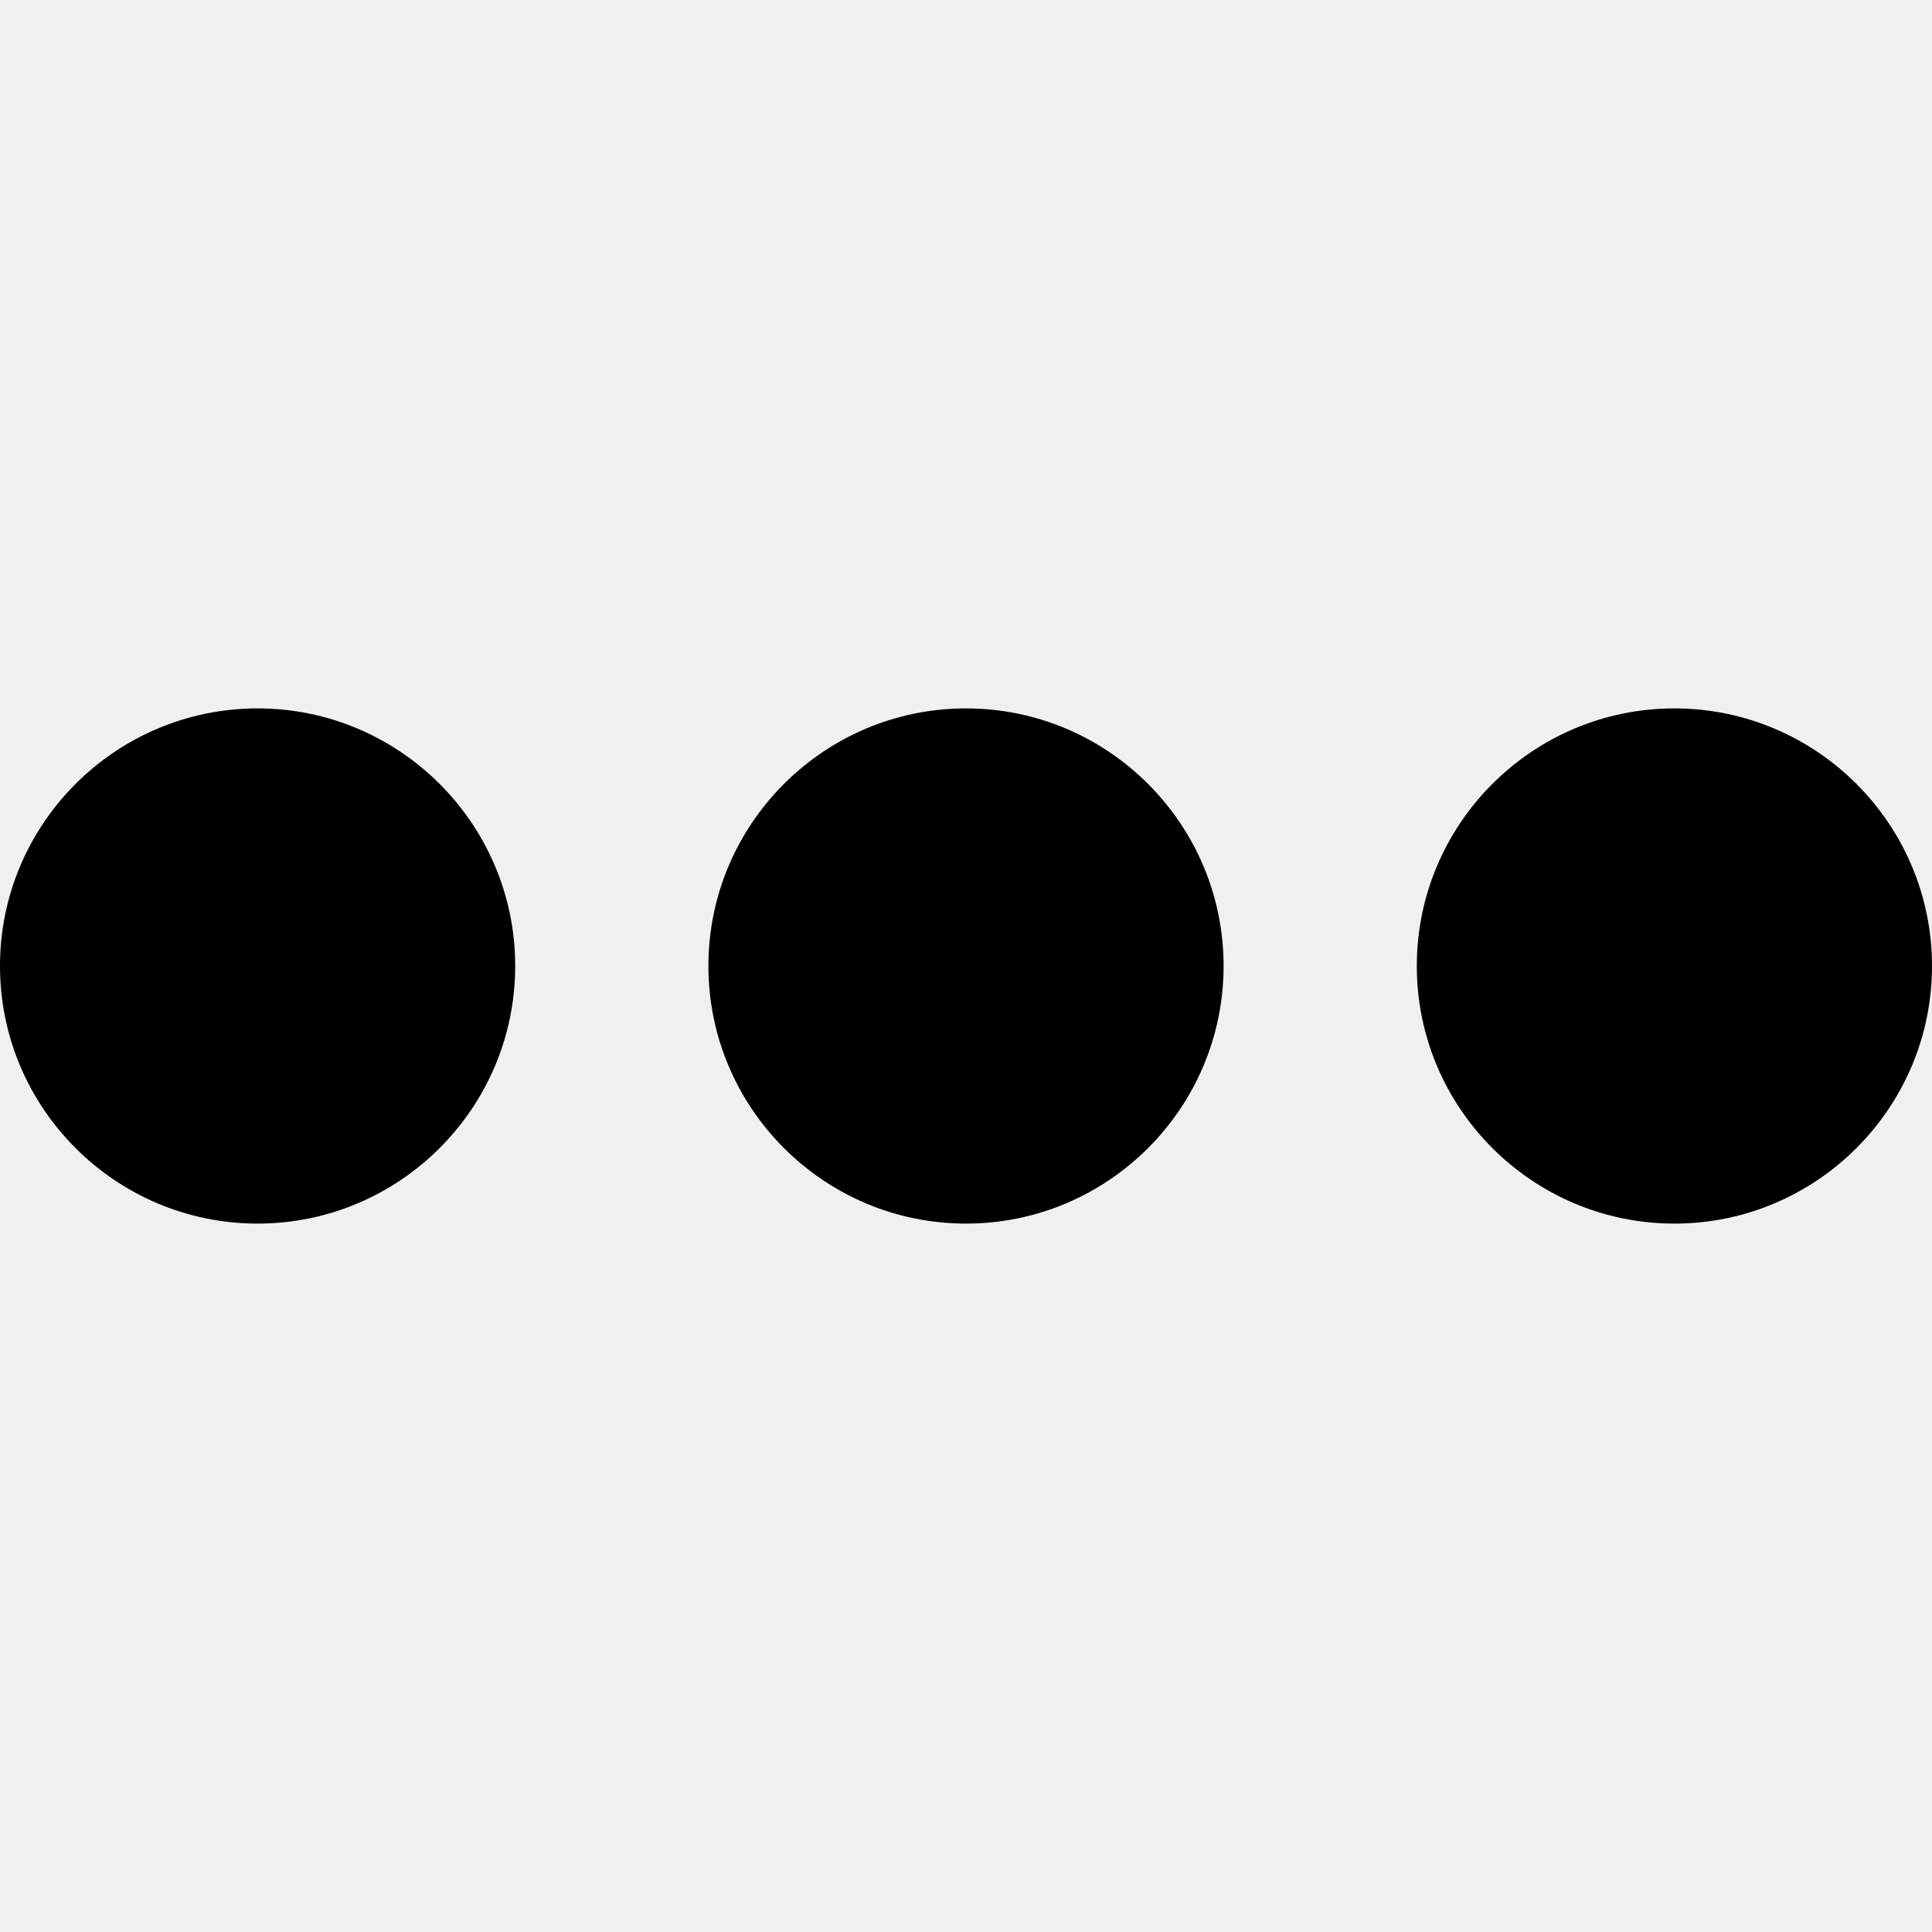
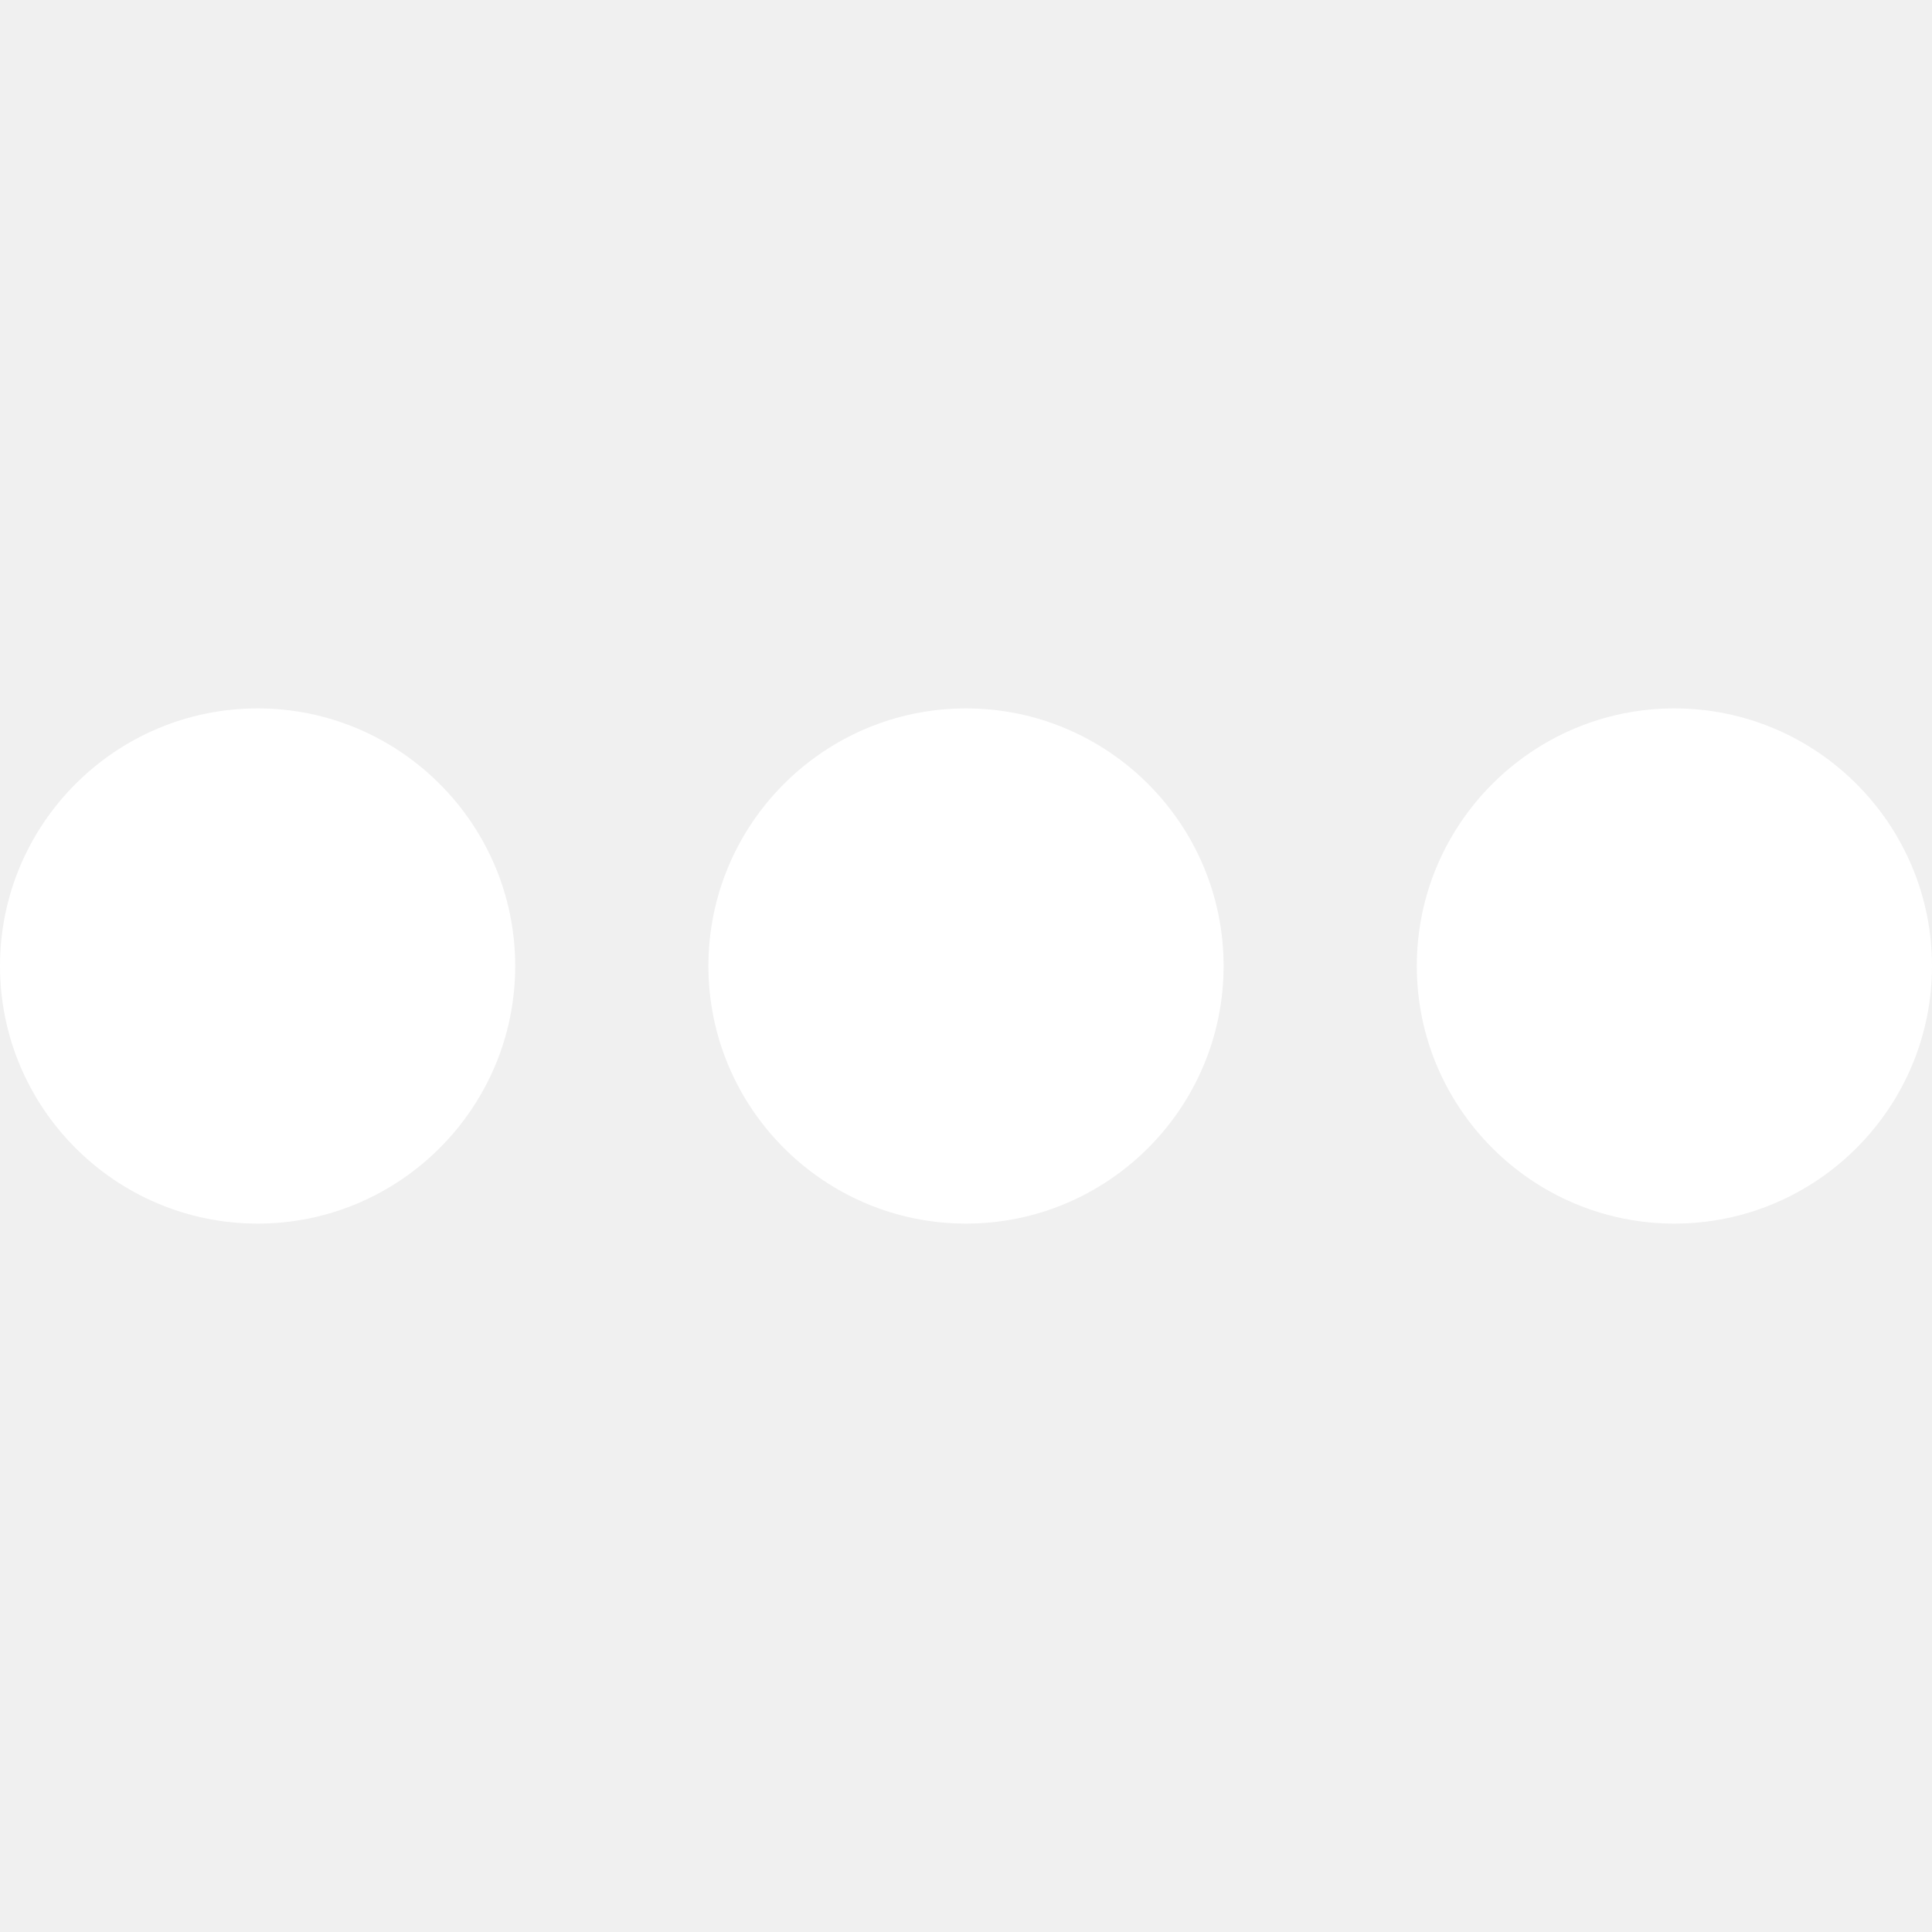
- <svg xmlns="http://www.w3.org/2000/svg" version="1.1" id="Capa_1" x="0px" y="0px" viewBox="0 0 60 60" style="enable-background:new 0 0 60 60;" xml:space="preserve">
+ <svg xmlns="http://www.w3.org/2000/svg" version="1.1" id="Capa_1" x="0px" y="0px" viewBox="0 0 60 60" style="enable-background:new 0 0 60 60;" xml:space="preserve" fill="white">
  <g>
    <path d="M8,22c-4.411,0-8,3.589-8,8s3.589,8,8,8s8-3.589,8-8S12.411,22,8,22z" />
    <path d="M52,22c-4.411,0-8,3.589-8,8s3.589,8,8,8s8-3.589,8-8S56.411,22,52,22z" />
    <path d="M30,22c-4.411,0-8,3.589-8,8s3.589,8,8,8s8-3.589,8-8S34.411,22,30,22z" />
  </g>
  <g>
</g>
  <g>
</g>
  <g>
</g>
  <g>
</g>
  <g>
</g>
  <g>
</g>
  <g>
</g>
  <g>
</g>
  <g>
</g>
  <g>
</g>
  <g>
</g>
  <g>
</g>
  <g>
</g>
  <g>
</g>
  <g>
</g>
</svg>
